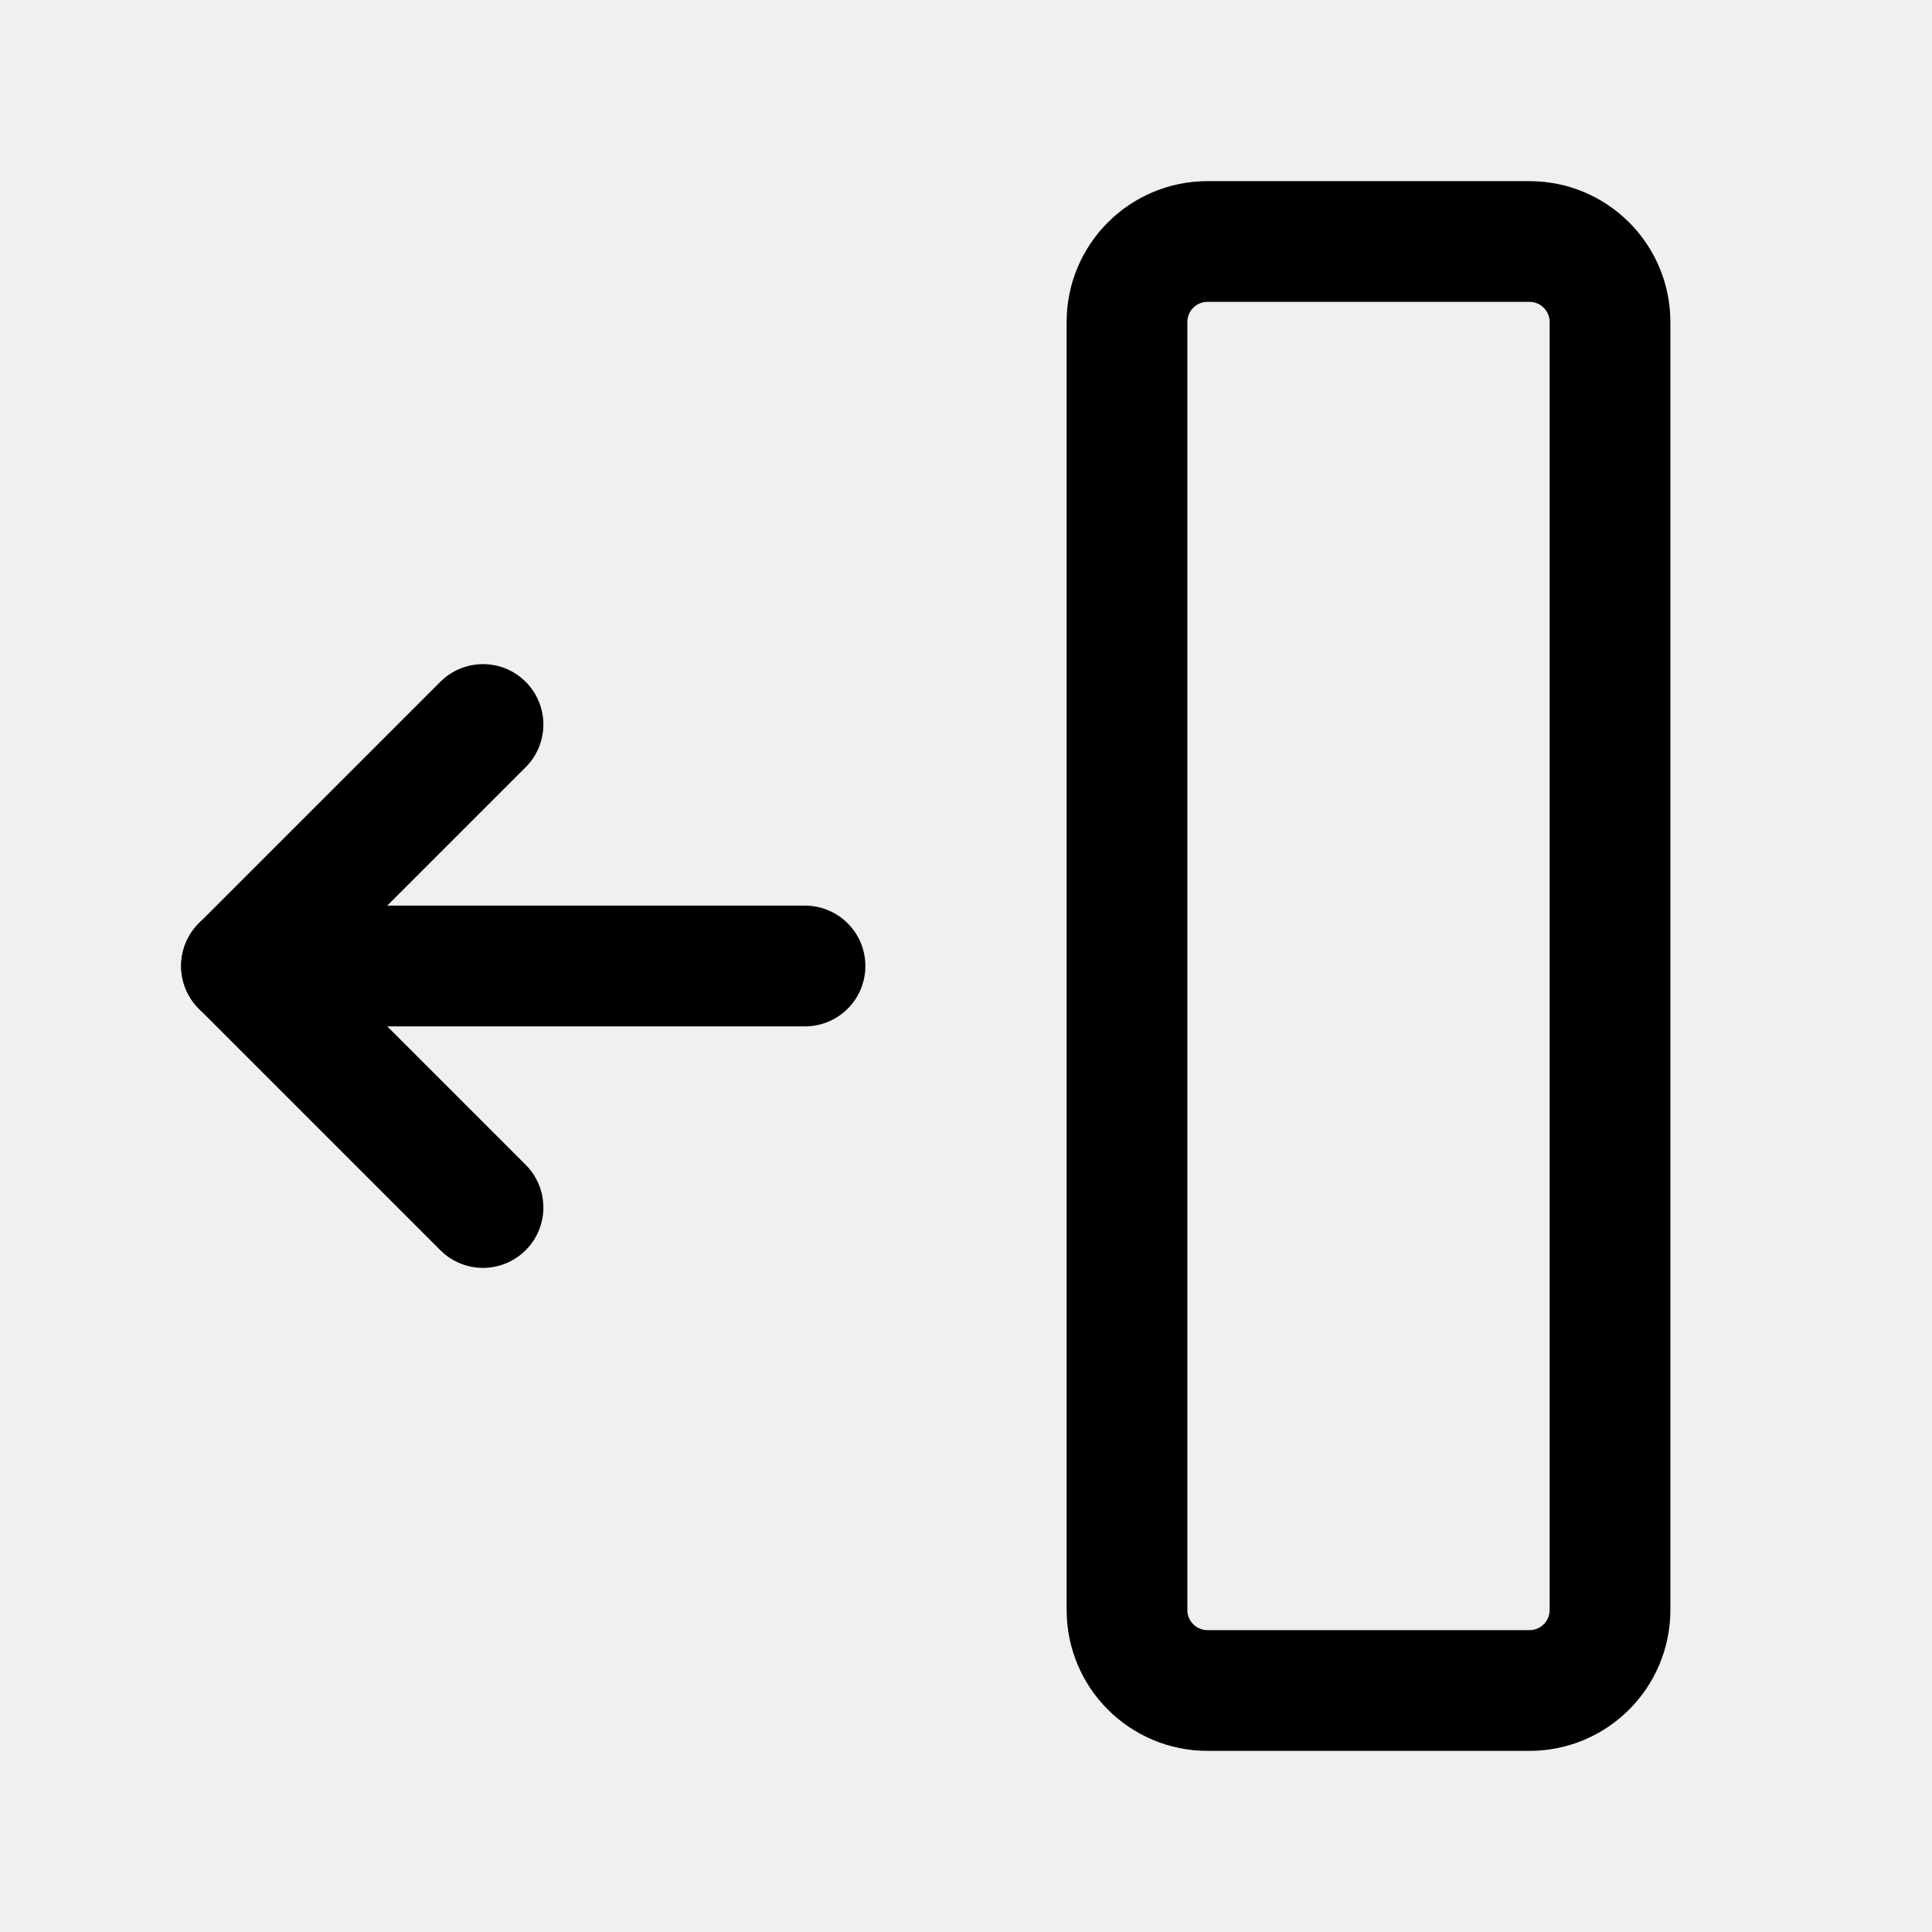
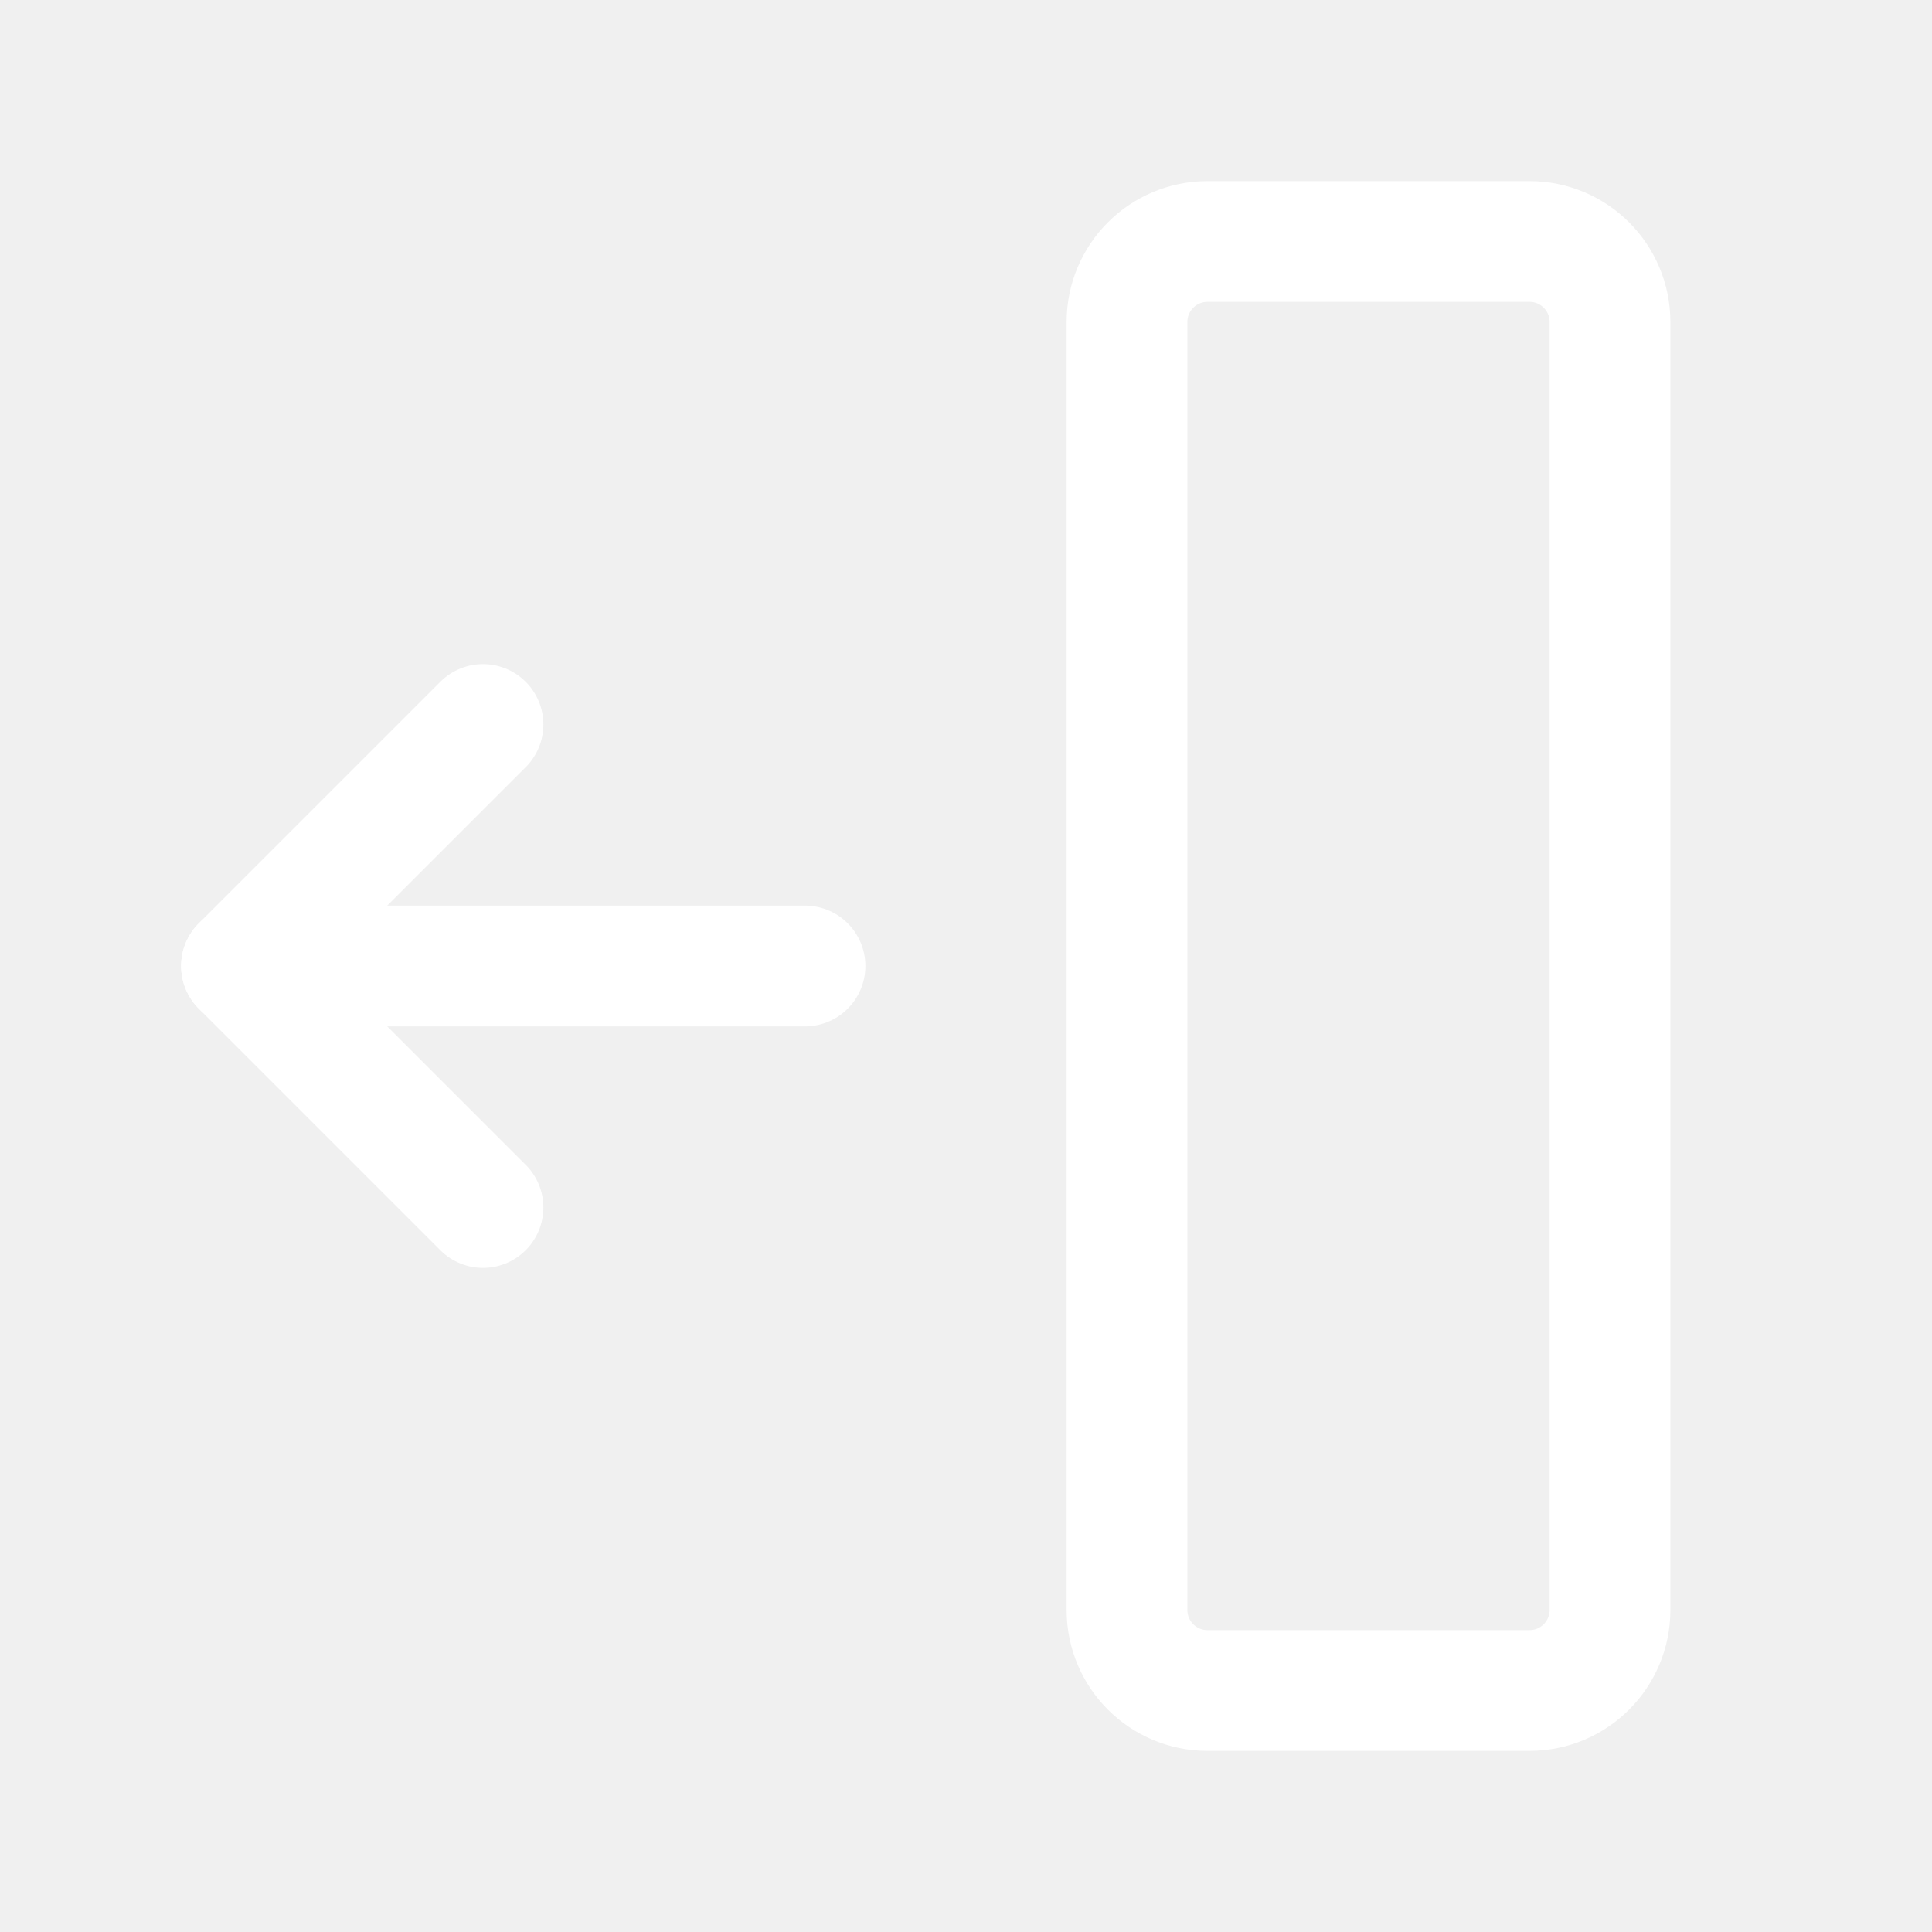
- <svg viewBox="0 0 24 24" fill="none" stroke="currentColor" stroke-width="1.5" stroke-linecap="round" stroke-linejoin="round">
+ <svg xmlns="http://www.w3.org/2000/svg" viewBox="0 0 24 24" fill="none" stroke="white" stroke-width="1.5" stroke-linecap="round" stroke-linejoin="round">
  <rect x="14" y="3" width="6" height="18" rx="1" />
  <path d="M3 12h7" />
  <path d="m6 9-3 3 3 3" />
</svg>
